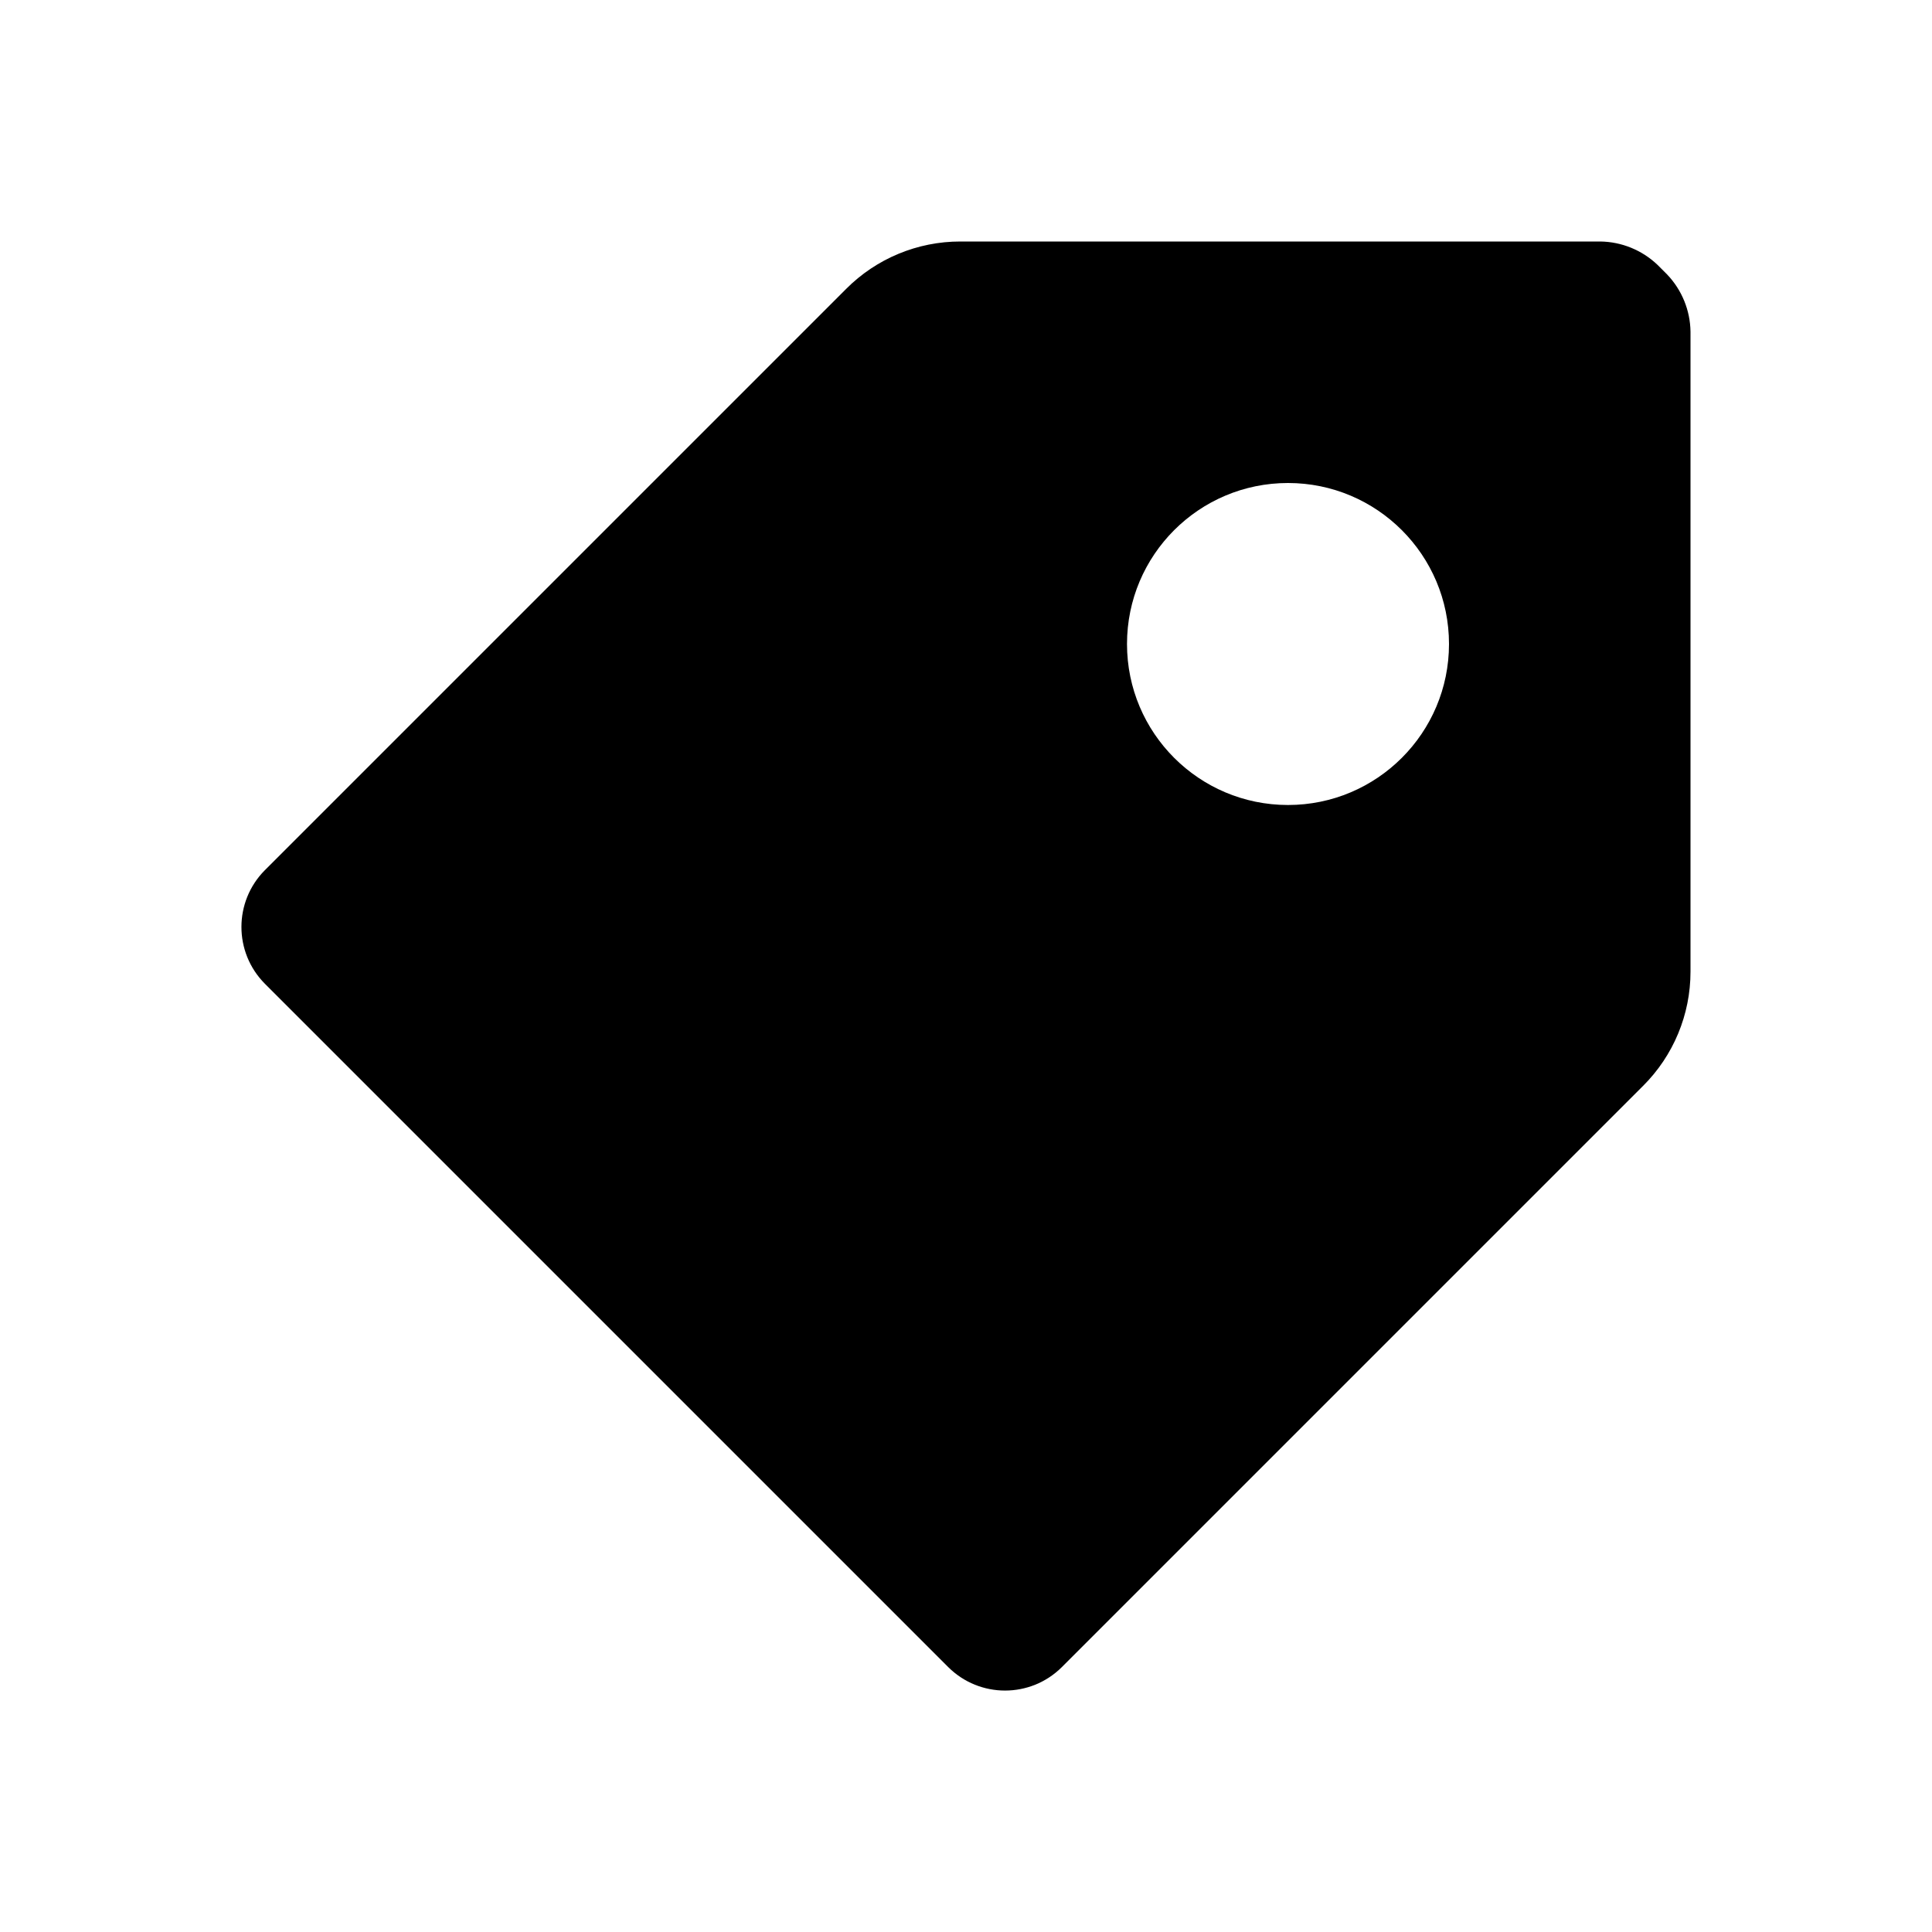
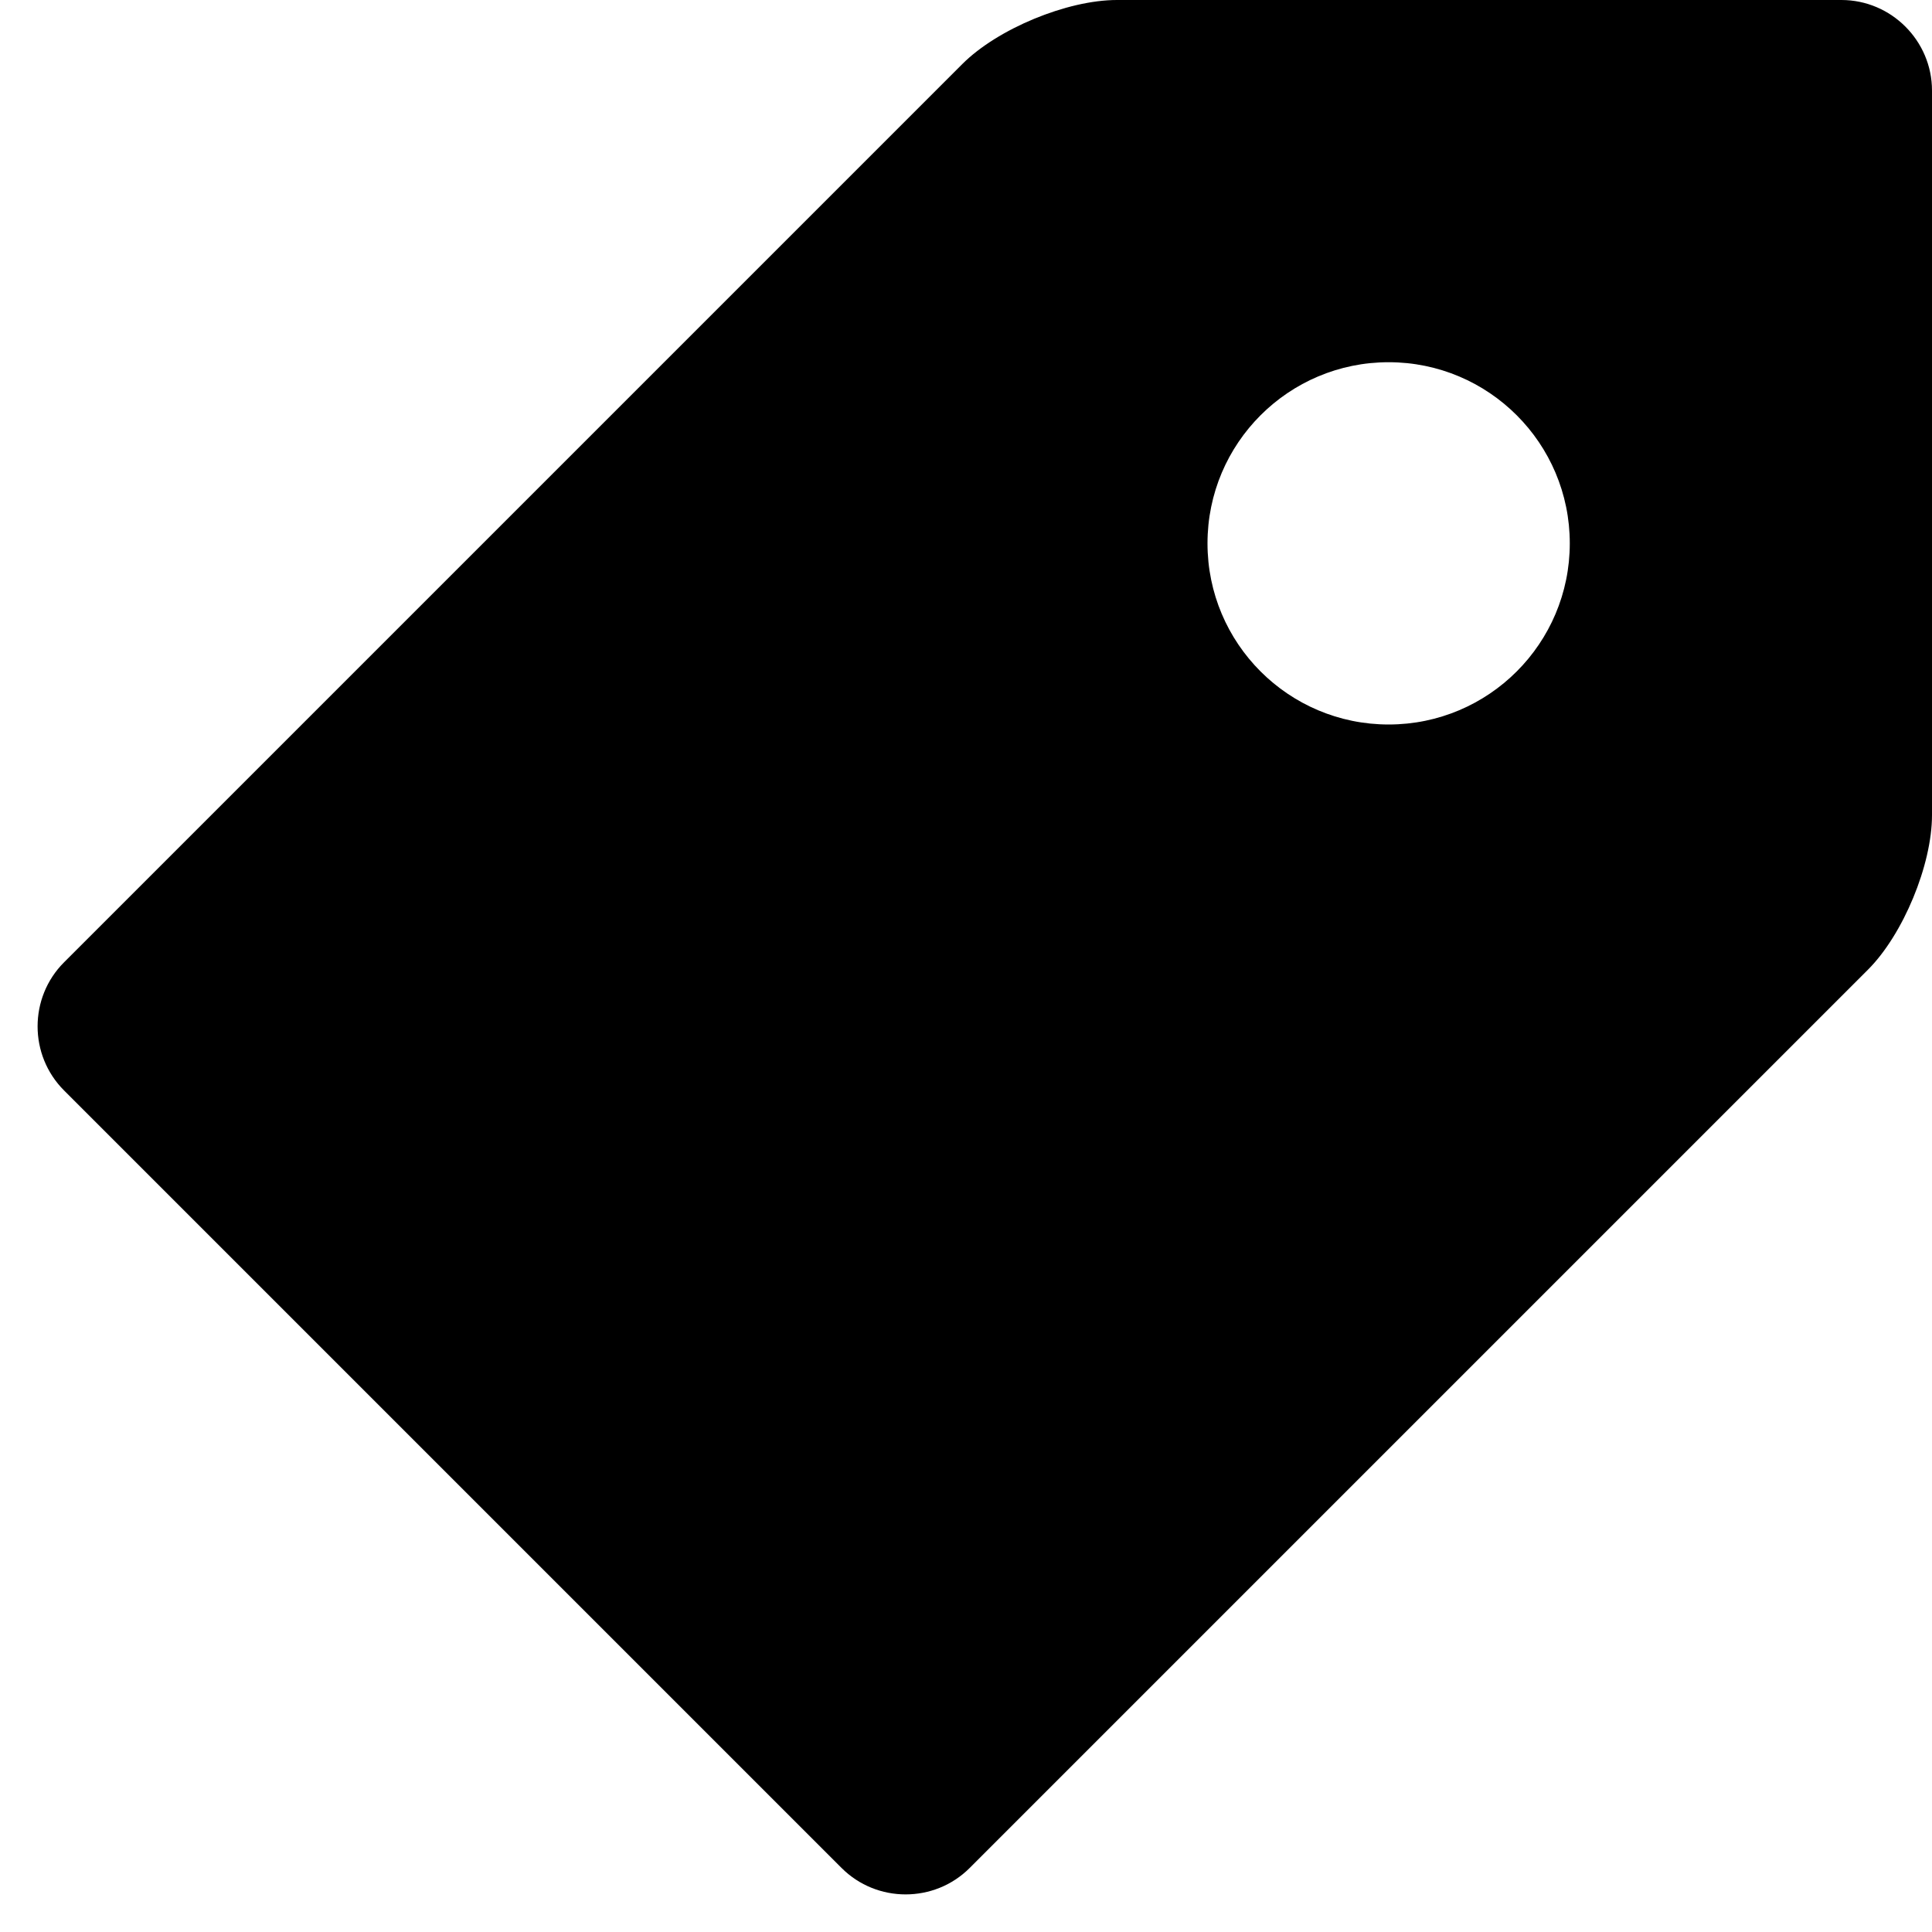
- <svg xmlns="http://www.w3.org/2000/svg" t="1583919423432" class="icon" viewBox="0 0 1024 1024" version="1.1" p-id="1922" width="200" height="200">
-   <defs>
-     <style type="text/css" />
-   </defs>
-   <path d="M883.627 145.493l-5.12-5.12a44.8 44.8 0 0 0-30.293-12.373h-339.2a85.333 85.333 0 0 0-60.587 25.173l-308.053 308.053a42.667 42.667 0 0 0 0 60.16l362.24 362.24a42.667 42.667 0 0 0 60.16 0l308.053-308.053a85.333 85.333 0 0 0 25.173-60.587V175.787a44.8 44.8 0 0 0-12.373-30.293zM682.667 426.667a85.333 85.333 0 1 1 85.333-85.333 85.333 85.333 0 0 1-85.333 85.333z" p-id="1923" />
+ <svg xmlns="http://www.w3.org/2000/svg" t="1588254668106" class="icon" viewBox="0 0 1024 1024" version="1.1" p-id="14793" width="200" height="200">
+   <path d="M975.995 0l-384 0c-26.399 0-63.283 15.278-81.94 33.935l-476.119 476.119c-18.678 18.678-18.678 49.213 0 67.891l412.119 412.119c18.678 18.678 49.213 18.678 67.891 0l476.119-476.119c18.657-18.657 33.935-55.542 33.935-81.94l0-384c0-26.399-21.606-48.005-48.005-48.005zM736.01 384c-53.023 0-96.01-42.988-96.01-96.01s42.988-96.01 96.01-96.01 96.01 42.988 96.01 96.01-42.988 96.01-96.01 96.01z" p-id="14794" />
</svg>
